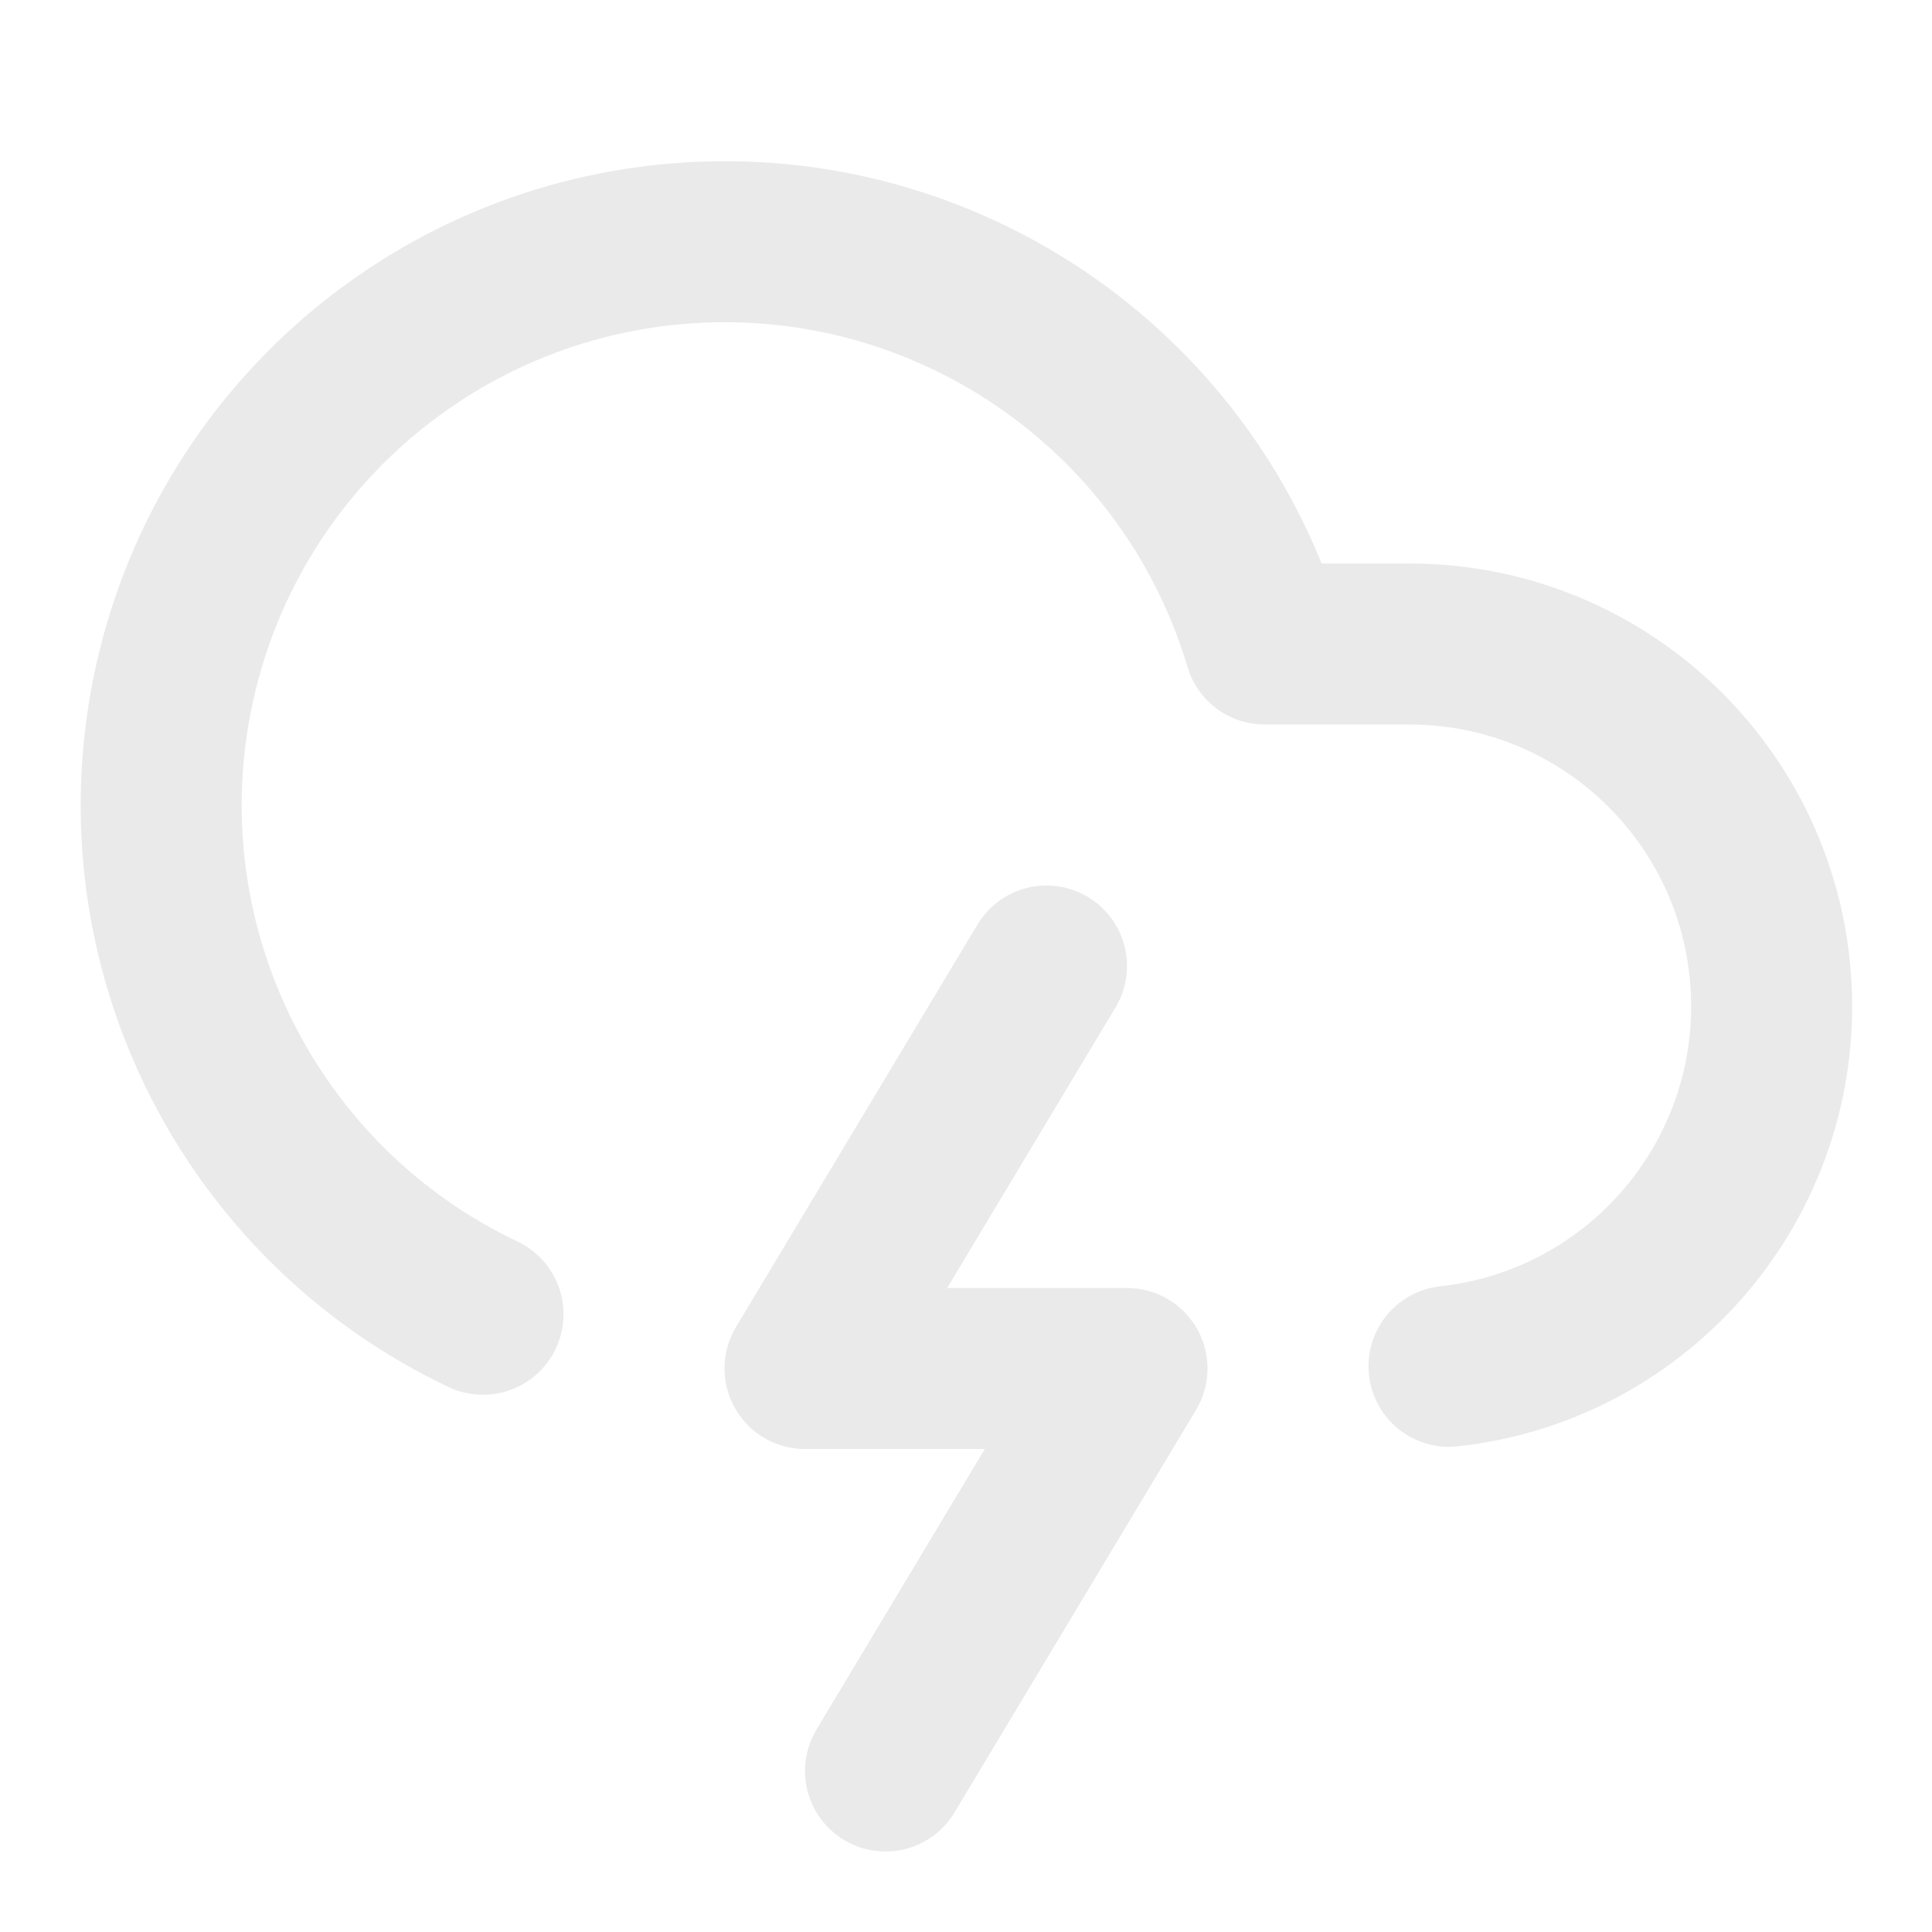
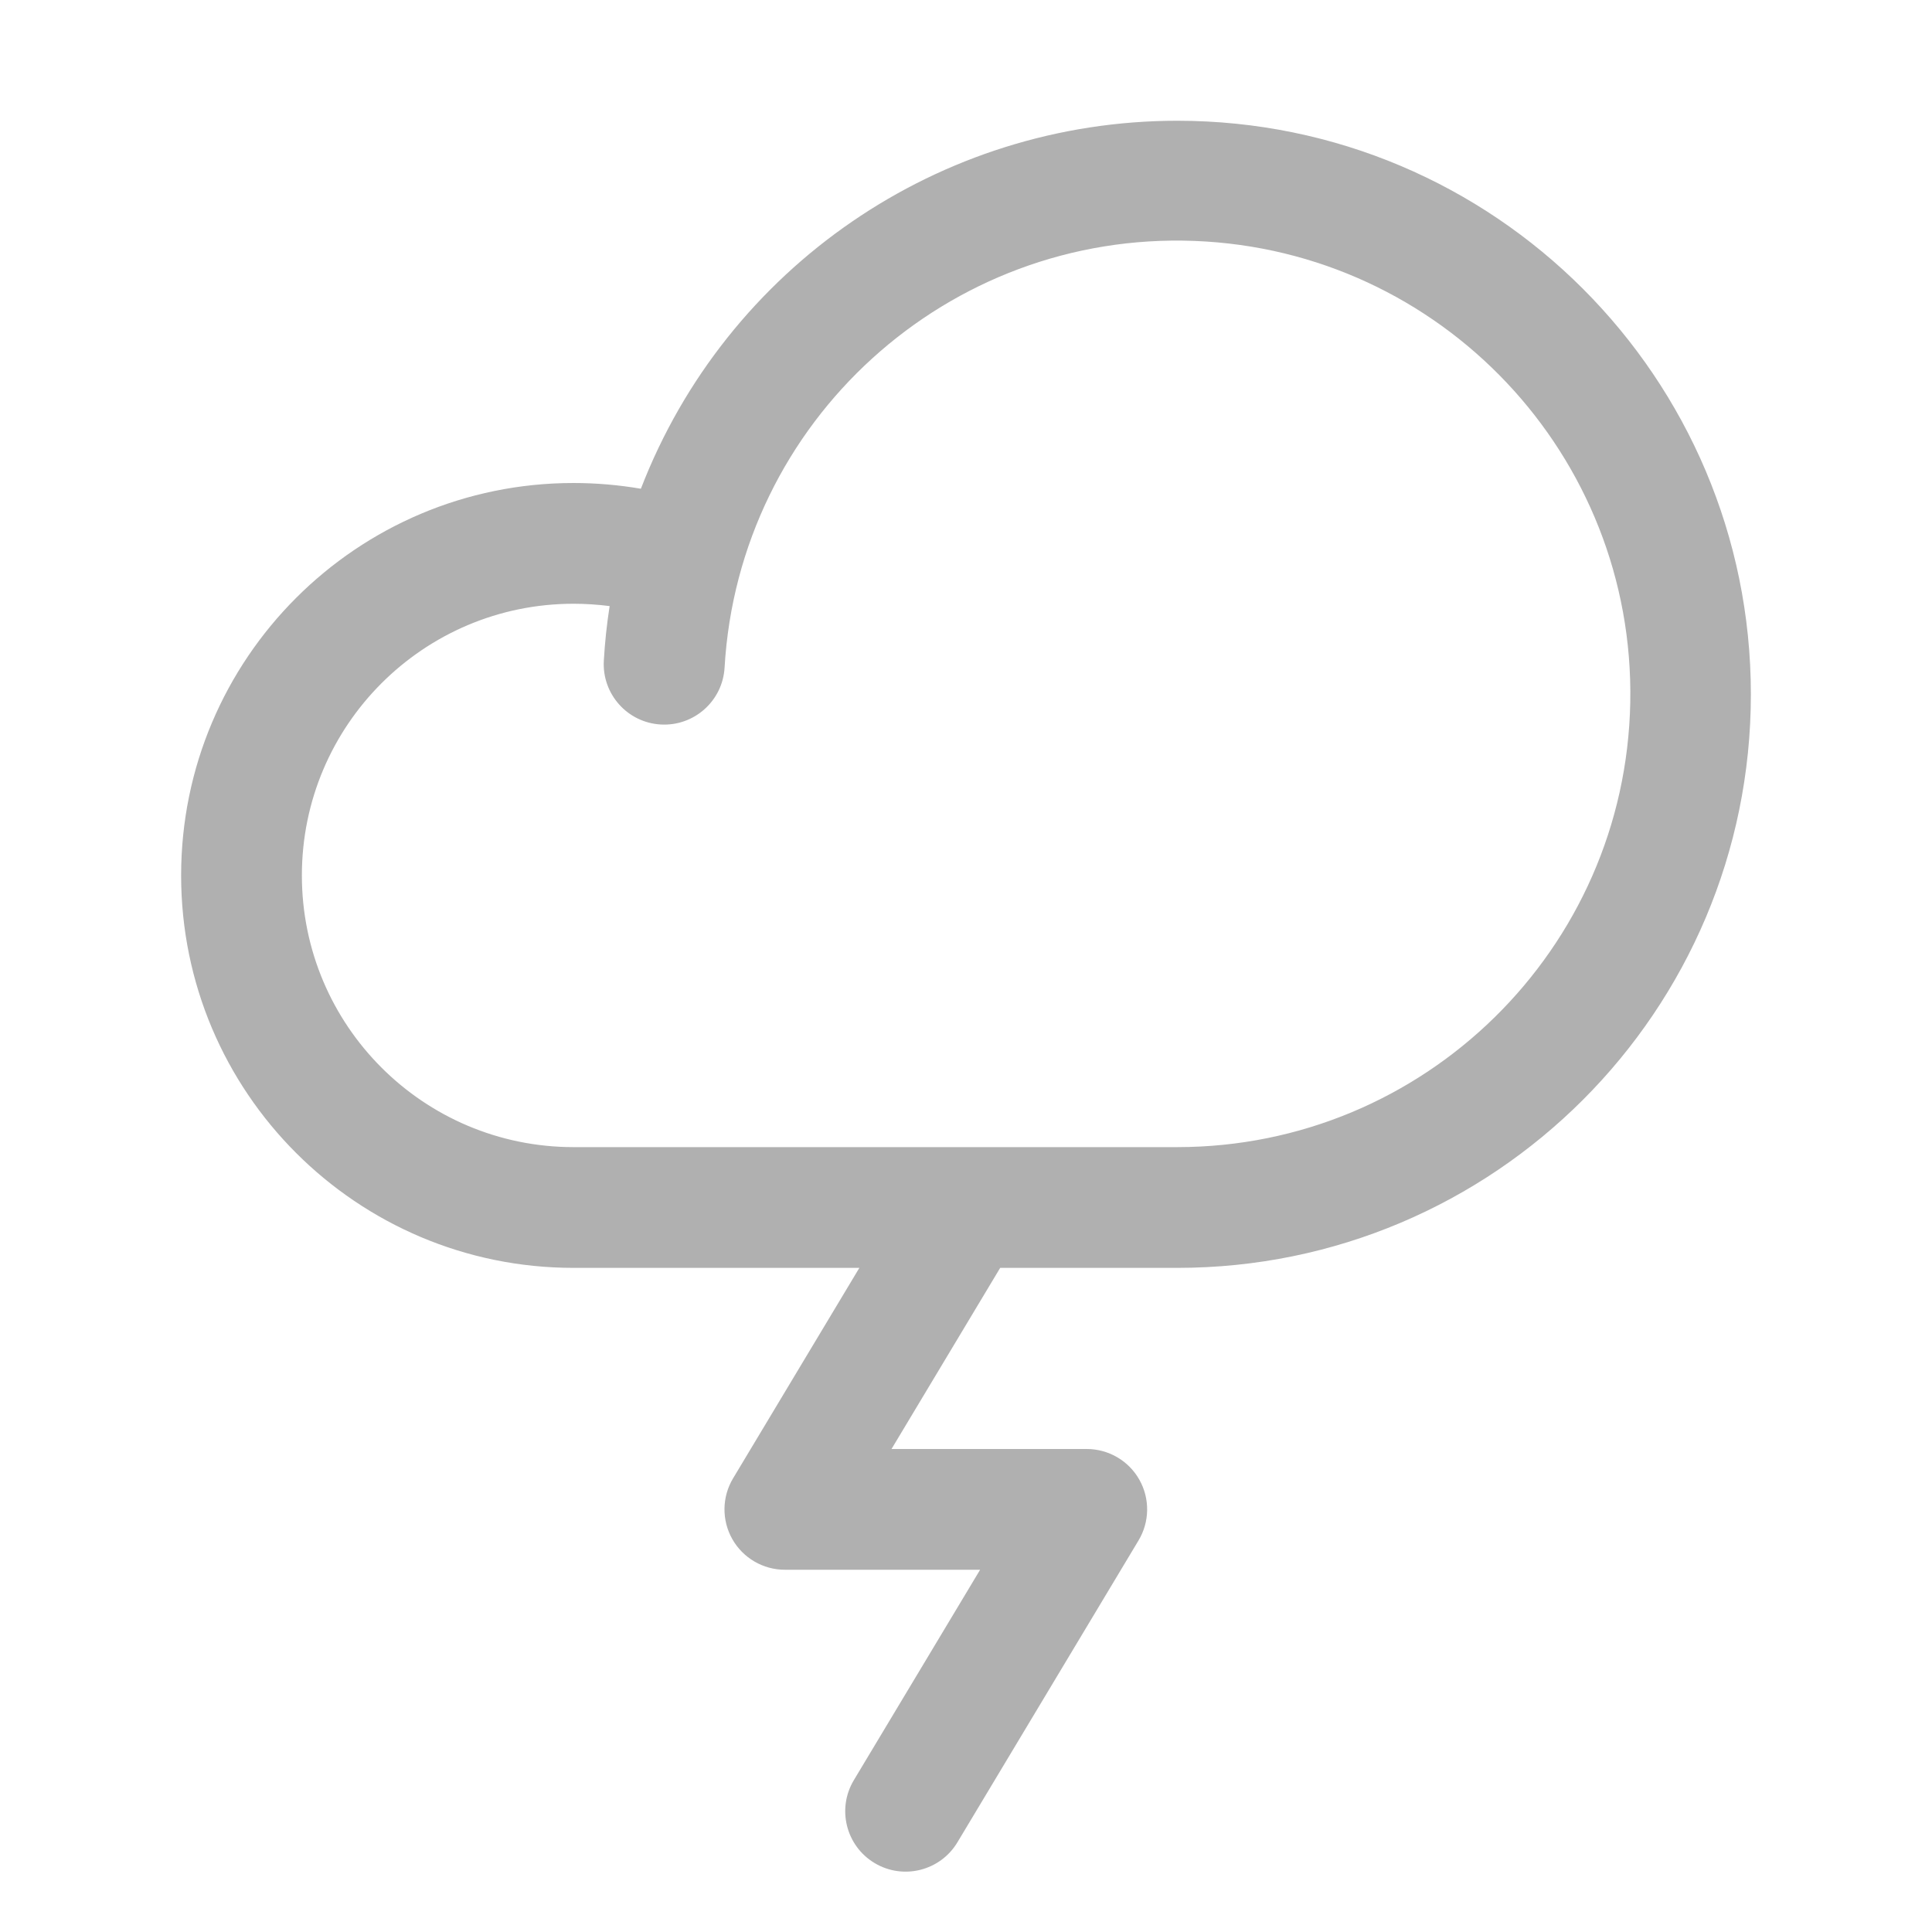
- <svg xmlns="http://www.w3.org/2000/svg" class="lucide lucide-cloud-lightning" width="24" height="24" viewBox="0 0 24 24" fill="none" stroke="#eaeaea" stroke-width="2" stroke-linecap="round" stroke-linejoin="round">
-   <path d="M6 16.326A7 7 0 1 1 15.71 8h1.79a4.5 4.5 0 0 1 .5 8.973" />
-   <path d="m13 12-3 5h4l-3 5" />
+ <svg xmlns="http://www.w3.org/2000/svg" viewBox="0 0 256 256" fill="#b0b0b0">
+   <path d="M156,16A76.2,76.2,0,0,0,84.92,64.76,53.26,53.26,0,0,0,76,64a52,52,0,0,0,0,104h37.87L97.14,195.88A8,8,0,0,0,104,208h25.87l-16.73,27.88a8,8,0,0,0,13.72,8.24l24-40A8,8,0,0,0,144,192H118.13l14.4-24H156a76,76,0,0,0,0-152Zm0,136H76a36,36,0,0,1,0-72,38.11,38.11,0,0,1,4.78.31q-.56,3.57-.77,7.23a8,8,0,0,0,16,.92A60.06,60.06,0,1,1,156,152Z" />
</svg>
